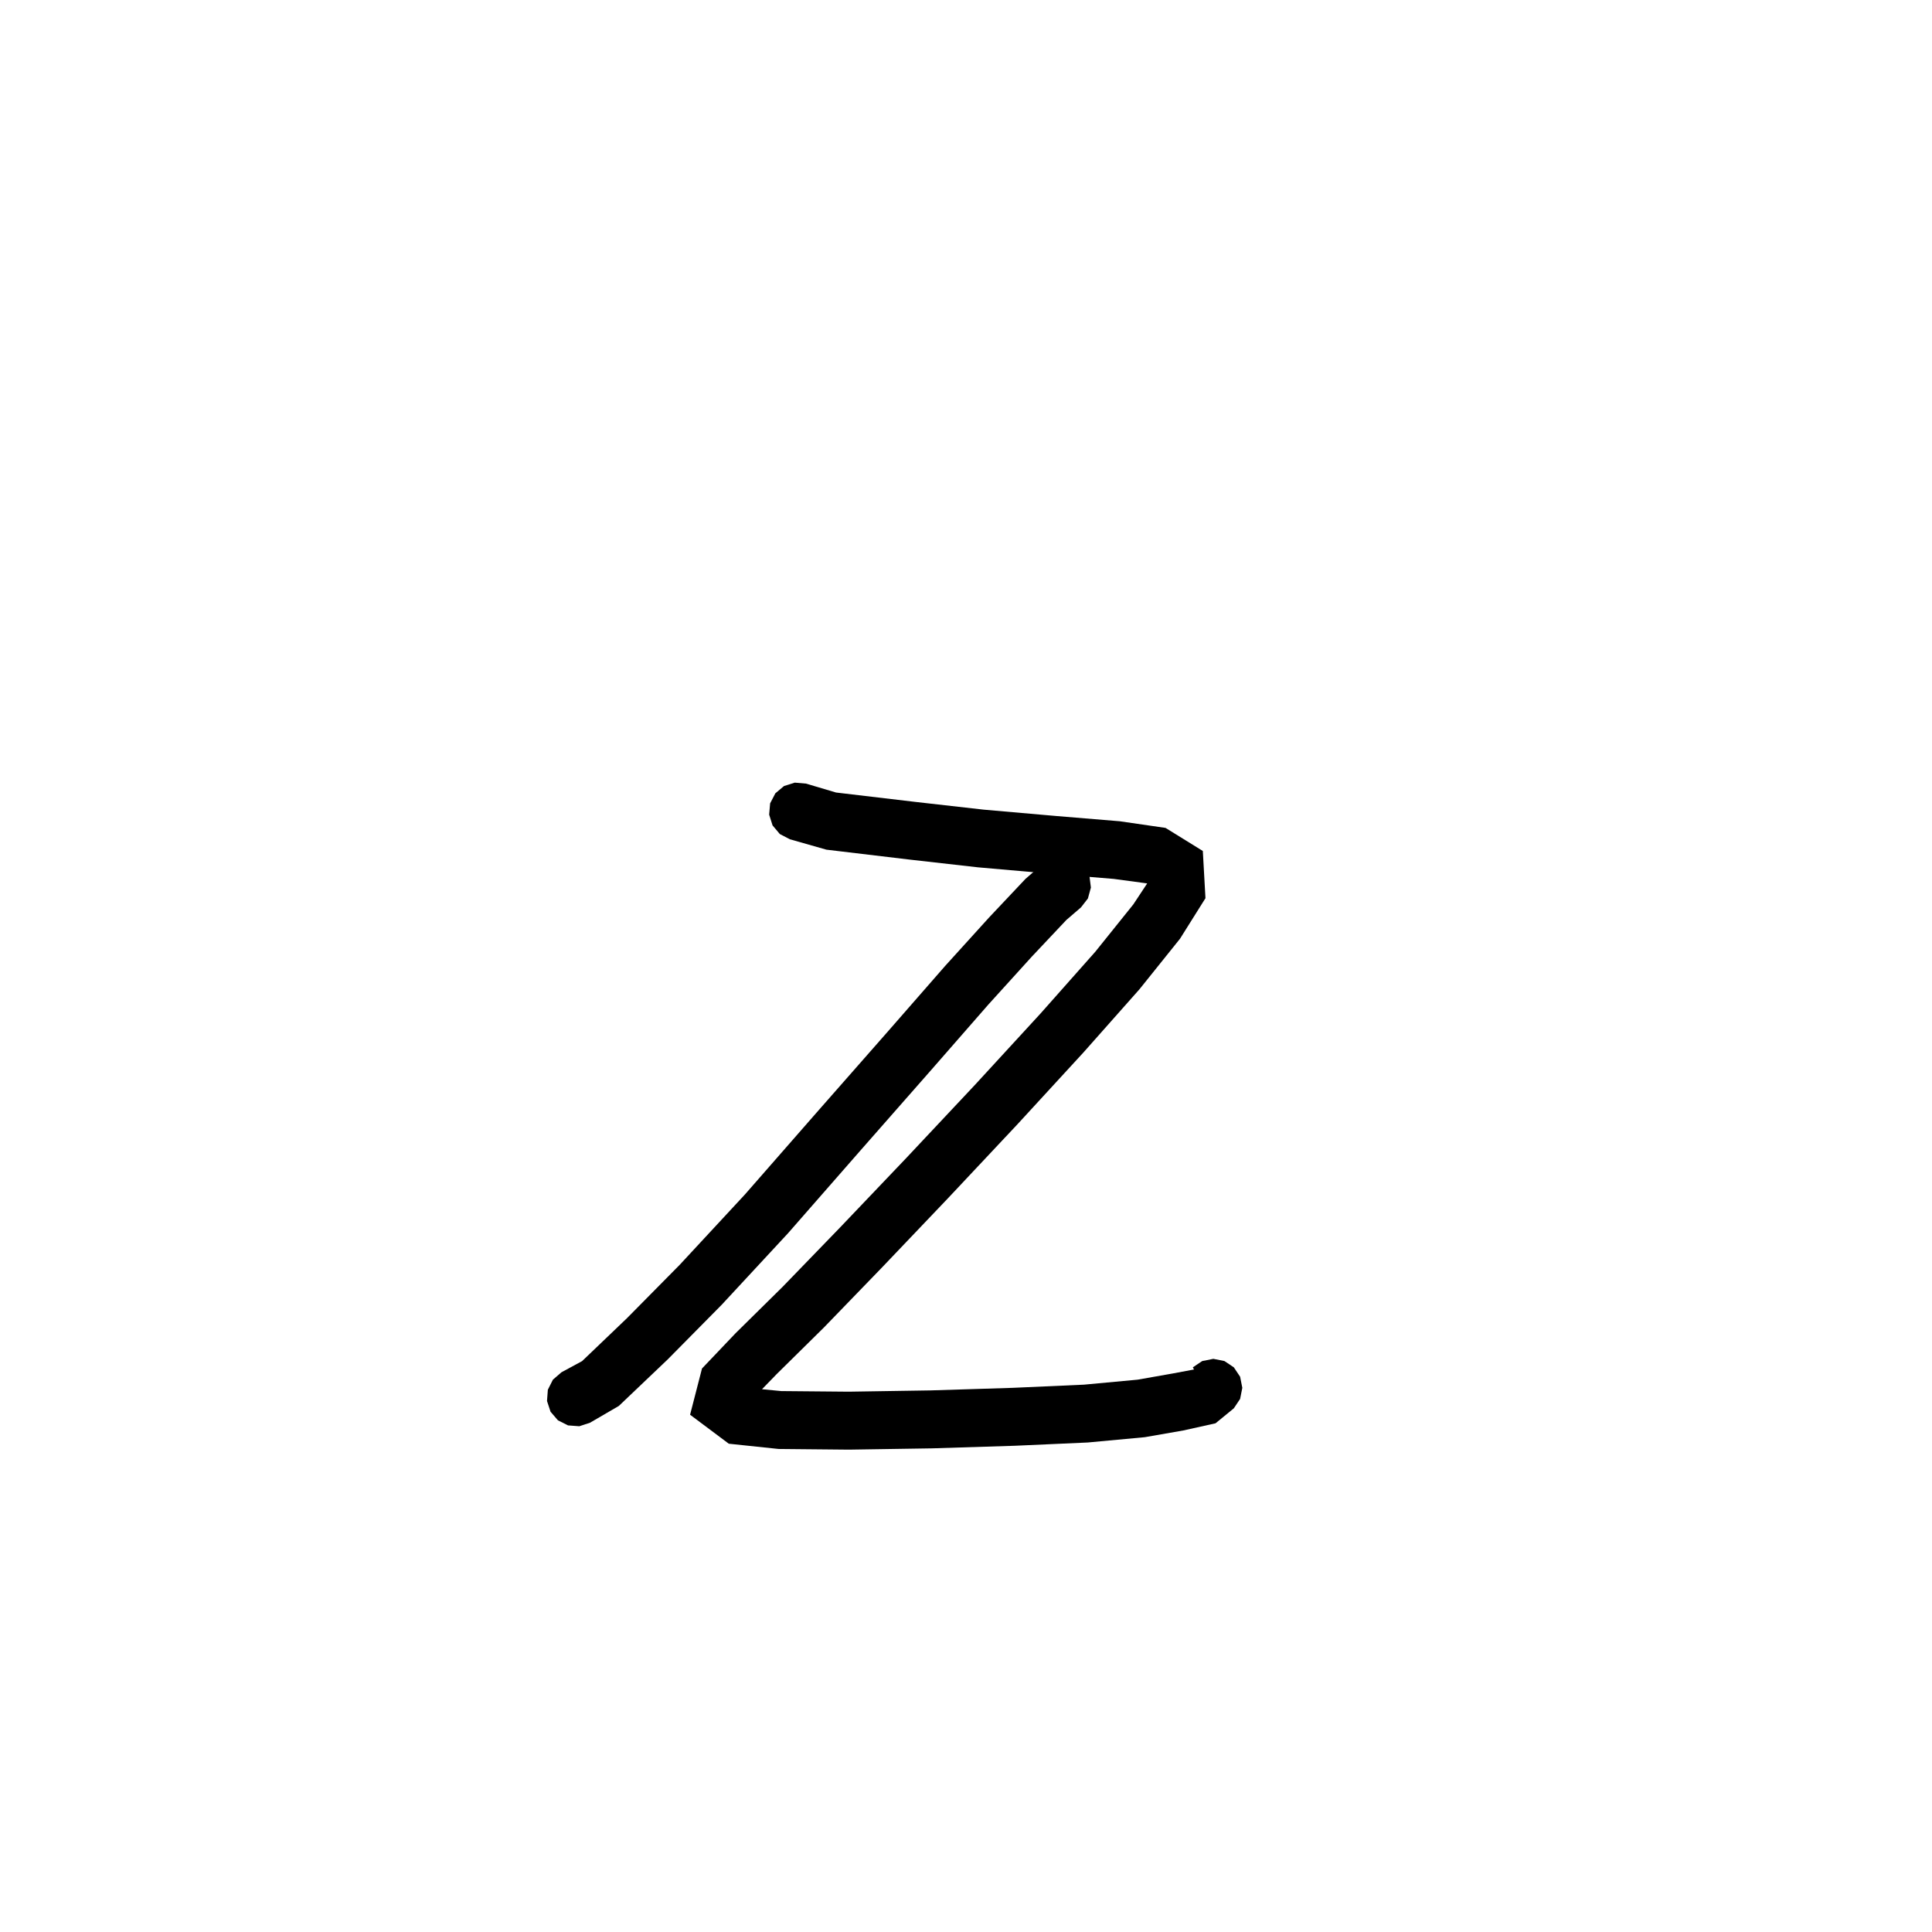
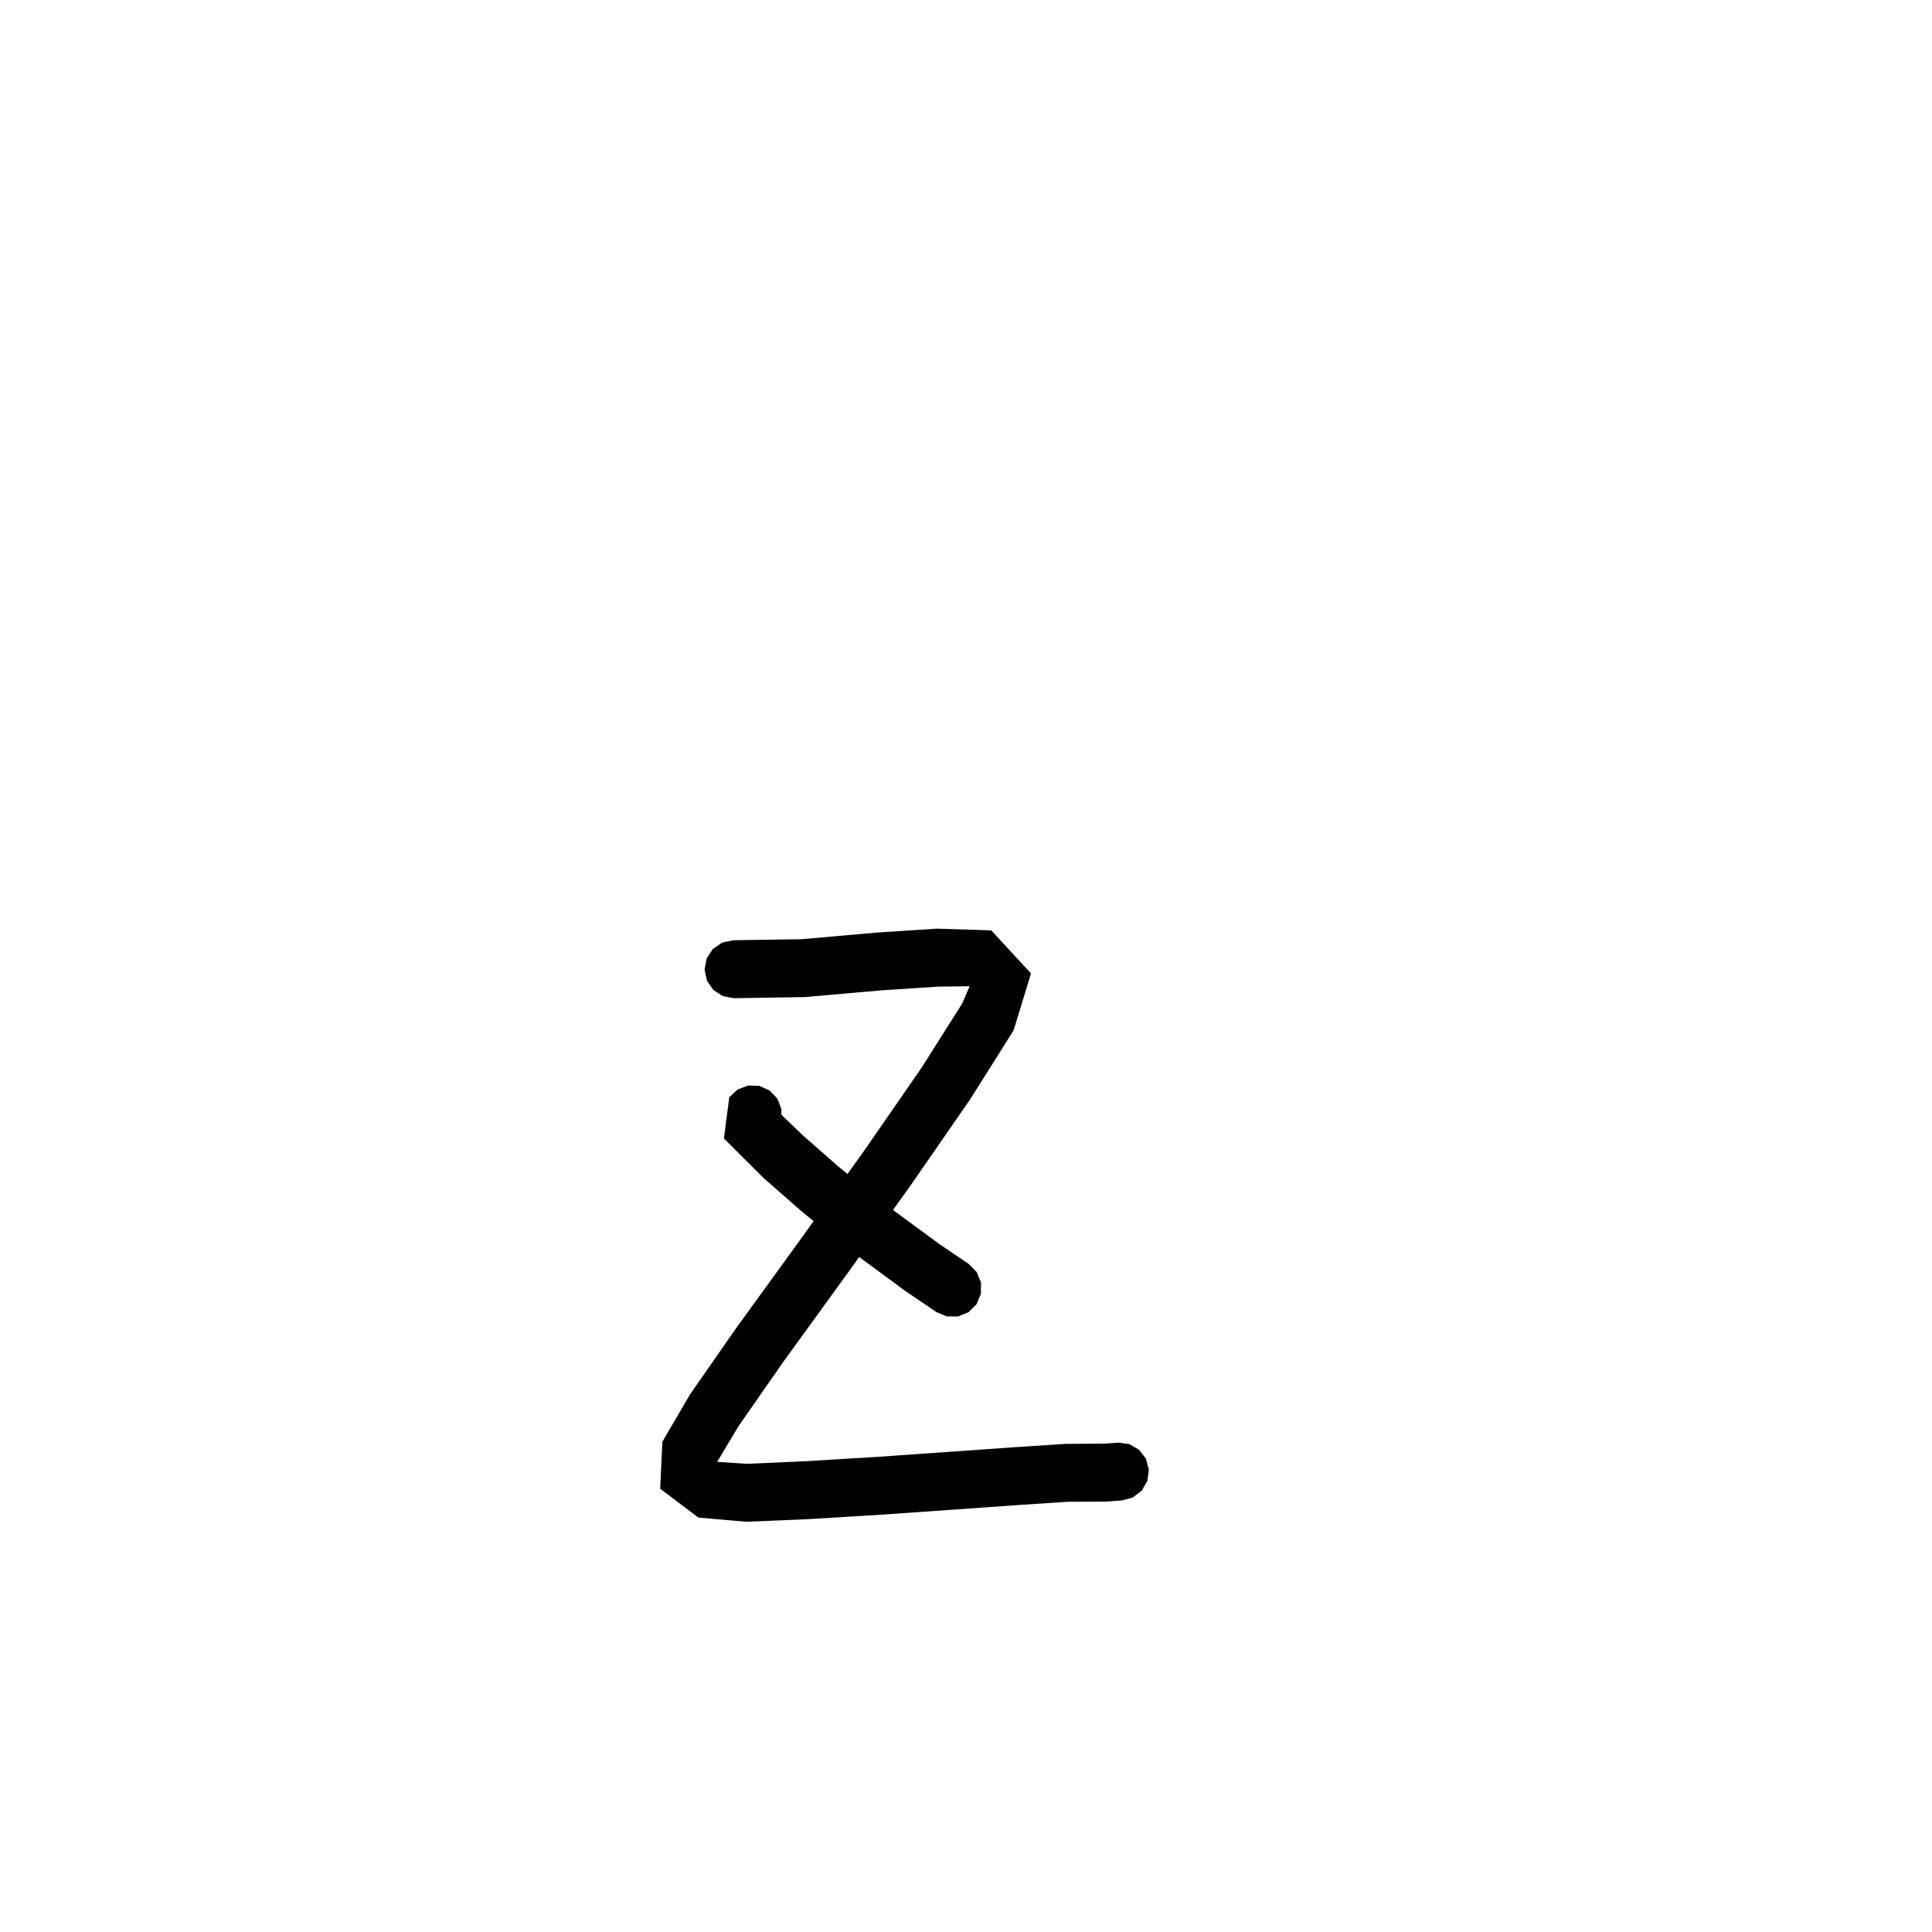
<svg xmlns="http://www.w3.org/2000/svg" viewBox="0 0 300 300" width="300" height="300">
-   <path d="M 122.652 130.322 L 128.325 131.937 L 141.187 133.47 L 151.858 134.678 L 163.324 135.684 L 172.934 136.475 L 178.63 137.244 L 179.239 137.061 L 178.828 136.129 L 175.983 140.432 L 170.077 147.786 L 161.568 157.383 L 151.41 168.437 L 140.637 179.908 L 130.46 190.584 L 121.505 199.837 L 114.211 207.031 L 109.006 212.5 L 107.156 219.678 L 113.168 224.179 L 120.902 224.995 L 131.825 225.1 L 144.712 224.899 L 157.575 224.497 L 168.901 223.99 L 177.768 223.165 L 183.743 222.122 L 188.744 221.011 L 191.588 218.682 L 192.564 217.222 L 192.906 215.5 L 192.564 213.778 L 191.588 212.318 L 190.128 211.343 L 188.406 211 L 186.684 211.343 L 185.224 212.318 L 185.402 212.655 L 182.07 213.278 L 176.644 214.235 L 168.311 215.01 L 157.238 215.503 L 144.501 215.901 L 131.787 216.1 L 121.311 216.005 L 115.244 215.421 L 115.656 216.722 L 116.206 217.9 L 120.601 213.369 L 127.908 206.163 L 136.952 196.816 L 147.175 186.092 L 158.003 174.563 L 168.245 163.417 L 176.935 153.614 L 183.23 145.768 L 187.184 139.471 L 186.774 132.139 L 180.983 128.556 L 173.879 127.525 L 164.089 126.716 L 152.754 125.722 L 142.226 124.53 L 129.821 123.063 L 125.161 121.678 L 123.412 121.527 L 121.738 122.057 L 120.394 123.187 L 119.585 124.745 L 119.434 126.495 L 119.963 128.169 L 121.093 129.512 Z" fill="black" fill-rule="nonzero" />
-   <path d="M 161.959 134.099 L 159.224 136.485 L 153.599 142.449 L 146.741 150.013 L 137.722 160.334 L 126.823 172.733 L 115.66 185.491 L 105.55 196.394 L 97.348 204.694 L 90.387 211.353 L 87.192 213.082 L 85.861 214.228 L 85.07 215.796 L 84.94 217.547 L 85.489 219.214 L 86.634 220.545 L 88.202 221.336 L 89.953 221.467 L 91.621 220.918 L 96.093 218.313 L 103.664 211.106 L 112.063 202.606 L 122.352 191.509 L 133.59 178.667 L 144.49 166.266 L 153.472 155.987 L 160.214 148.551 L 165.588 142.849 L 167.853 140.901 L 168.93 139.514 L 169.395 137.821 L 169.176 136.079 L 168.307 134.553 L 166.92 133.476 L 165.227 133.011 L 163.485 133.23 Z" fill="black" fill-rule="nonzero" />
+   <path d="M 113.975 154.999 L 124.979 154.827 L 136.757 153.786 L 145.744 153.198 L 151.493 153.133 L 151.119 151.845 L 149.415 155.821 L 143.16 165.708 L 134.029 178.906 L 123.857 193.067 L 114.341 206.189 L 107.141 216.535 L 102.854 223.866 L 102.512 231.168 L 108.438 235.646 L 115.877 236.3 L 125.444 235.894 L 137 235.19 L 148.422 234.389 L 158.314 233.689 L 165.783 233.197 L 171.681 233.165 L 174.227 232.989 L 175.92 232.524 L 177.307 231.447 L 178.176 229.921 L 178.395 228.179 L 177.93 226.486 L 176.853 225.099 L 175.328 224.23 L 173.586 224.011 L 171.465 224.168 L 165.429 224.203 L 157.698 224.711 L 147.79 225.411 L 136.412 226.21 L 124.969 226.906 L 115.935 227.3 L 110.774 226.954 L 110.7 227.432 L 111.159 227.334 L 114.671 221.465 L 121.671 211.411 L 131.155 198.333 L 141.383 184.094 L 150.653 170.692 L 157.397 159.979 L 160.093 151.155 L 153.92 144.467 L 145.468 144.202 L 136.055 144.814 L 124.5 145.84 L 113.837 146.001 L 112.12 146.37 L 110.676 147.367 L 109.723 148.842 L 109.407 150.569 L 109.776 152.286 L 110.774 153.731 L 112.248 154.683 Z" fill="black" fill-rule="nonzero" />
+   <path d="M 113.244 170.384 L 112.407 176.777 L 118.544 182.897 L 124.403 188.038 L 131.066 193.469 L 140.619 200.492 L 145.379 203.724 L 146.997 204.407 L 148.753 204.42 L 150.38 203.759 L 151.63 202.527 L 152.313 200.909 L 152.326 199.154 L 151.666 197.527 L 150.433 196.276 L 145.86 193.175 L 136.547 186.331 L 130.209 181.162 L 124.669 176.303 L 119.738 171.556 L 120.568 175.616 L 121.29 174.015 L 121.345 172.26 L 120.724 170.618 L 119.522 169.338 L 117.921 168.616 L 116.166 168.561 L 114.524 169.182 Z" fill="black" fill-rule="nonzero" />
</svg>
